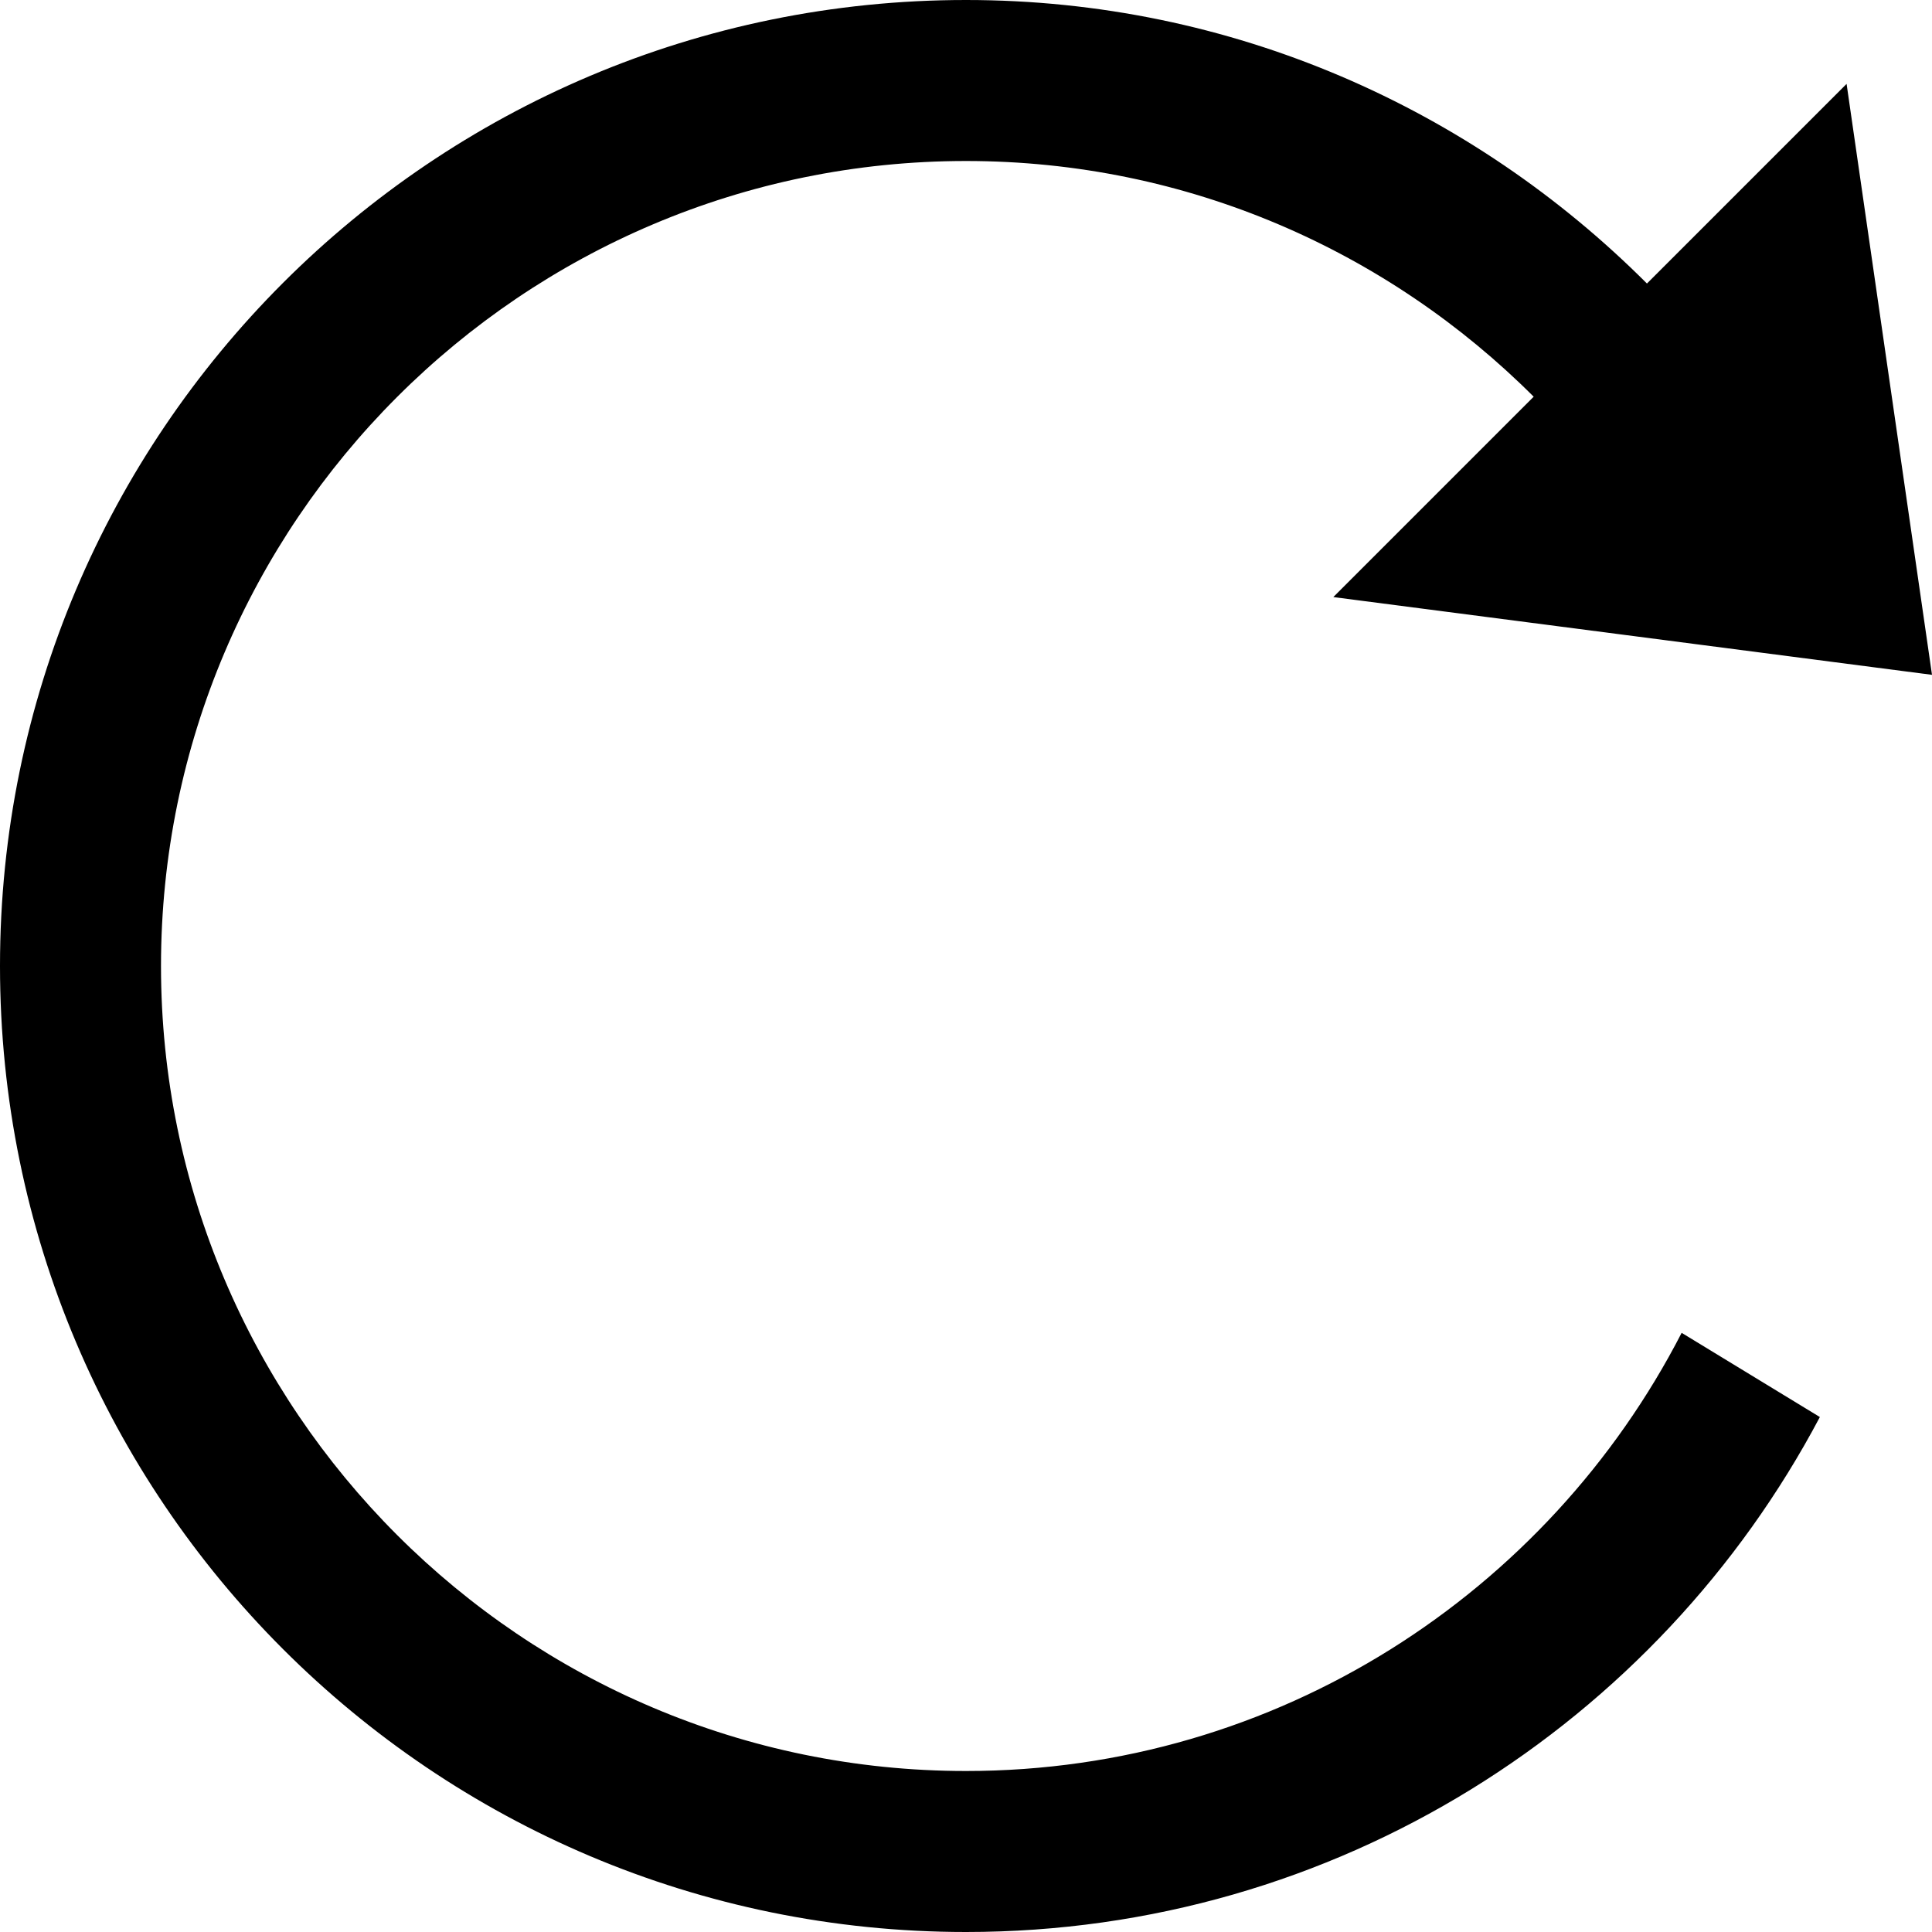
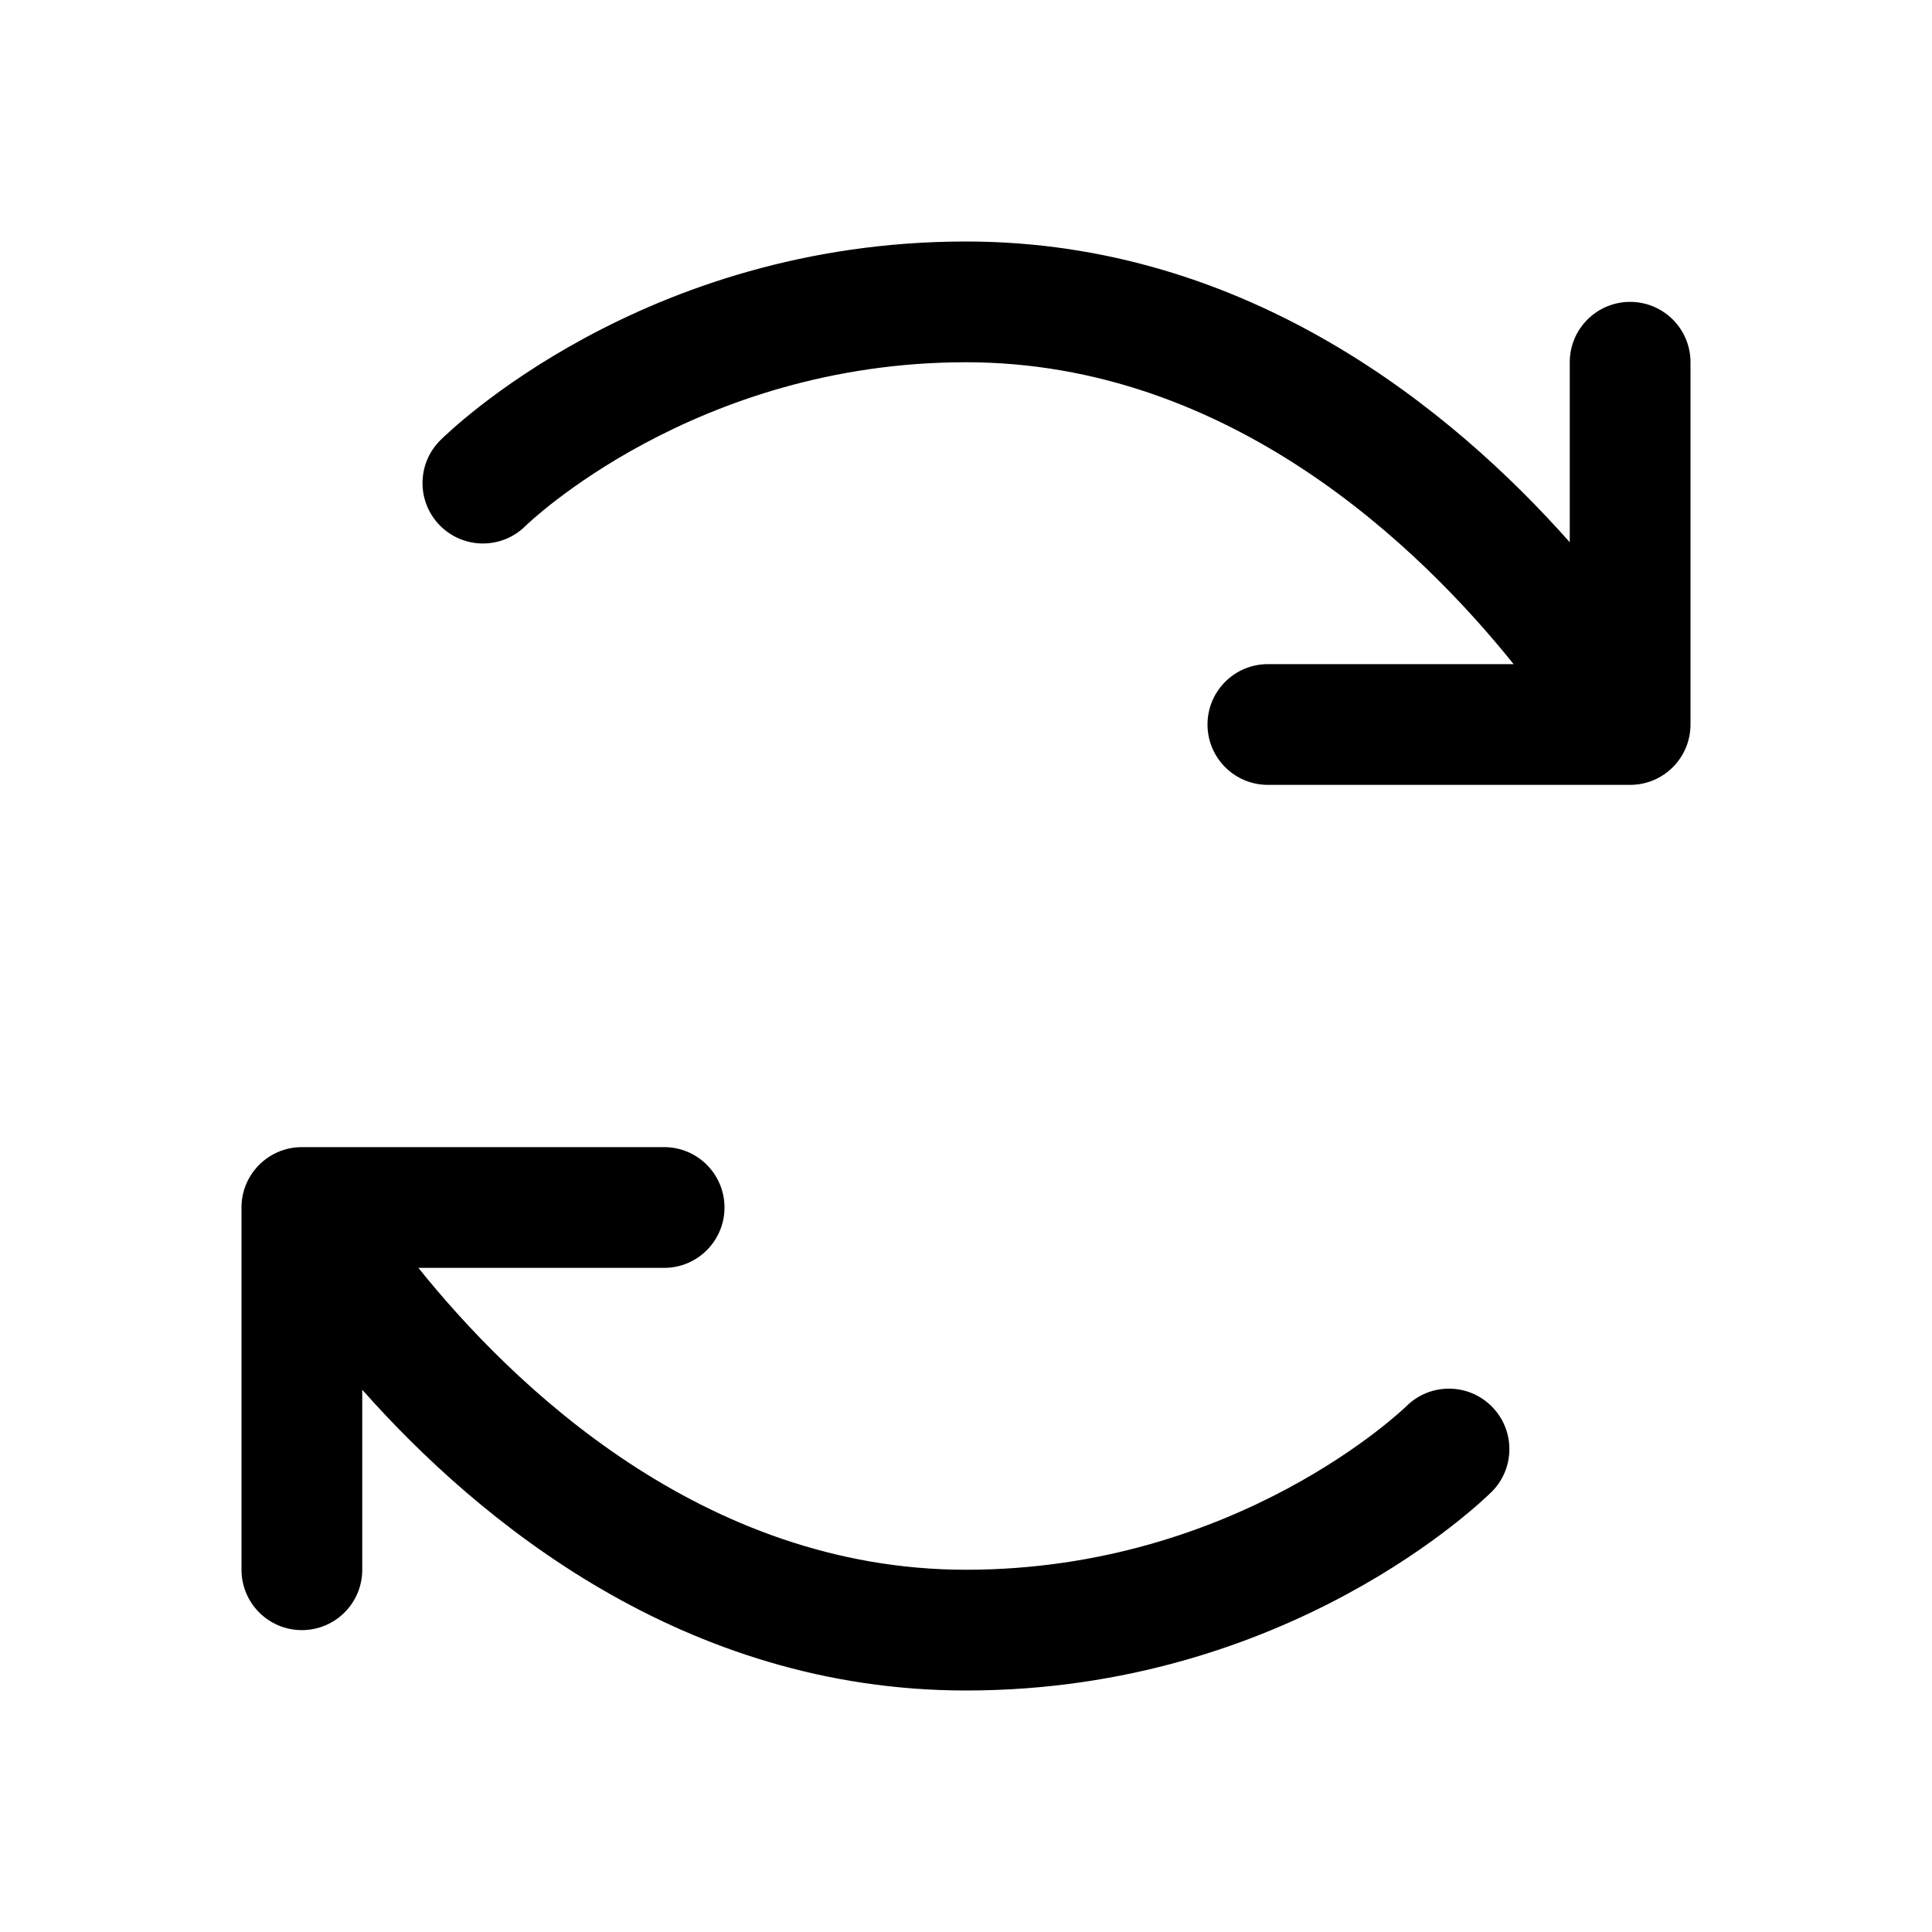
- <svg xmlns="http://www.w3.org/2000/svg" width="24" height="24" viewBox="0 0 24 24">
-   <path d="M12 0c3.31 0 6.291 1.353 8.459 3.522l2.48-2.48 1.061 7.341-7.437-.966 2.489-2.489c-1.808-1.807-4.299-2.928-7.052-2.928-5.514 0-10 4.486-10 10s4.486 10 10 10c3.872 0 7.229-2.216 8.89-5.443l1.717 1.046c-2.012 3.803-6.005 6.397-10.607 6.397-6.627 0-12-5.373-12-12s5.373-12 12-12z" />
+ <svg xmlns="http://www.w3.org/2000/svg" width="52" height="52" fill="#000000" viewBox="0 0 256 256">
+   <path d="M197.67,186.37a8,8,0,0,1,0,11.29C196.58,198.73,170.82,224,128,224c-37.39,0-64.53-22.4-80-39.85V208a8,8,0,0,1-16,0V160a8,8,0,0,1,8-8H88a8,8,0,0,1,0,16H55.44C67.76,183.35,93,208,128,208c36,0,58.14-21.46,58.36-21.68A8,8,0,0,1,197.67,186.37ZM216,40a8,8,0,0,0-8,8V71.85C192.53,54.4,165.39,32,128,32,85.18,32,59.42,57.27,58.34,58.34a8,8,0,0,0,11.3,11.34C69.86,69.46,92,48,128,48c35,0,60.24,24.65,72.56,40H168a8,8,0,0,0,0,16h48a8,8,0,0,0,8-8V48A8,8,0,0,0,216,40Z" />
</svg>
